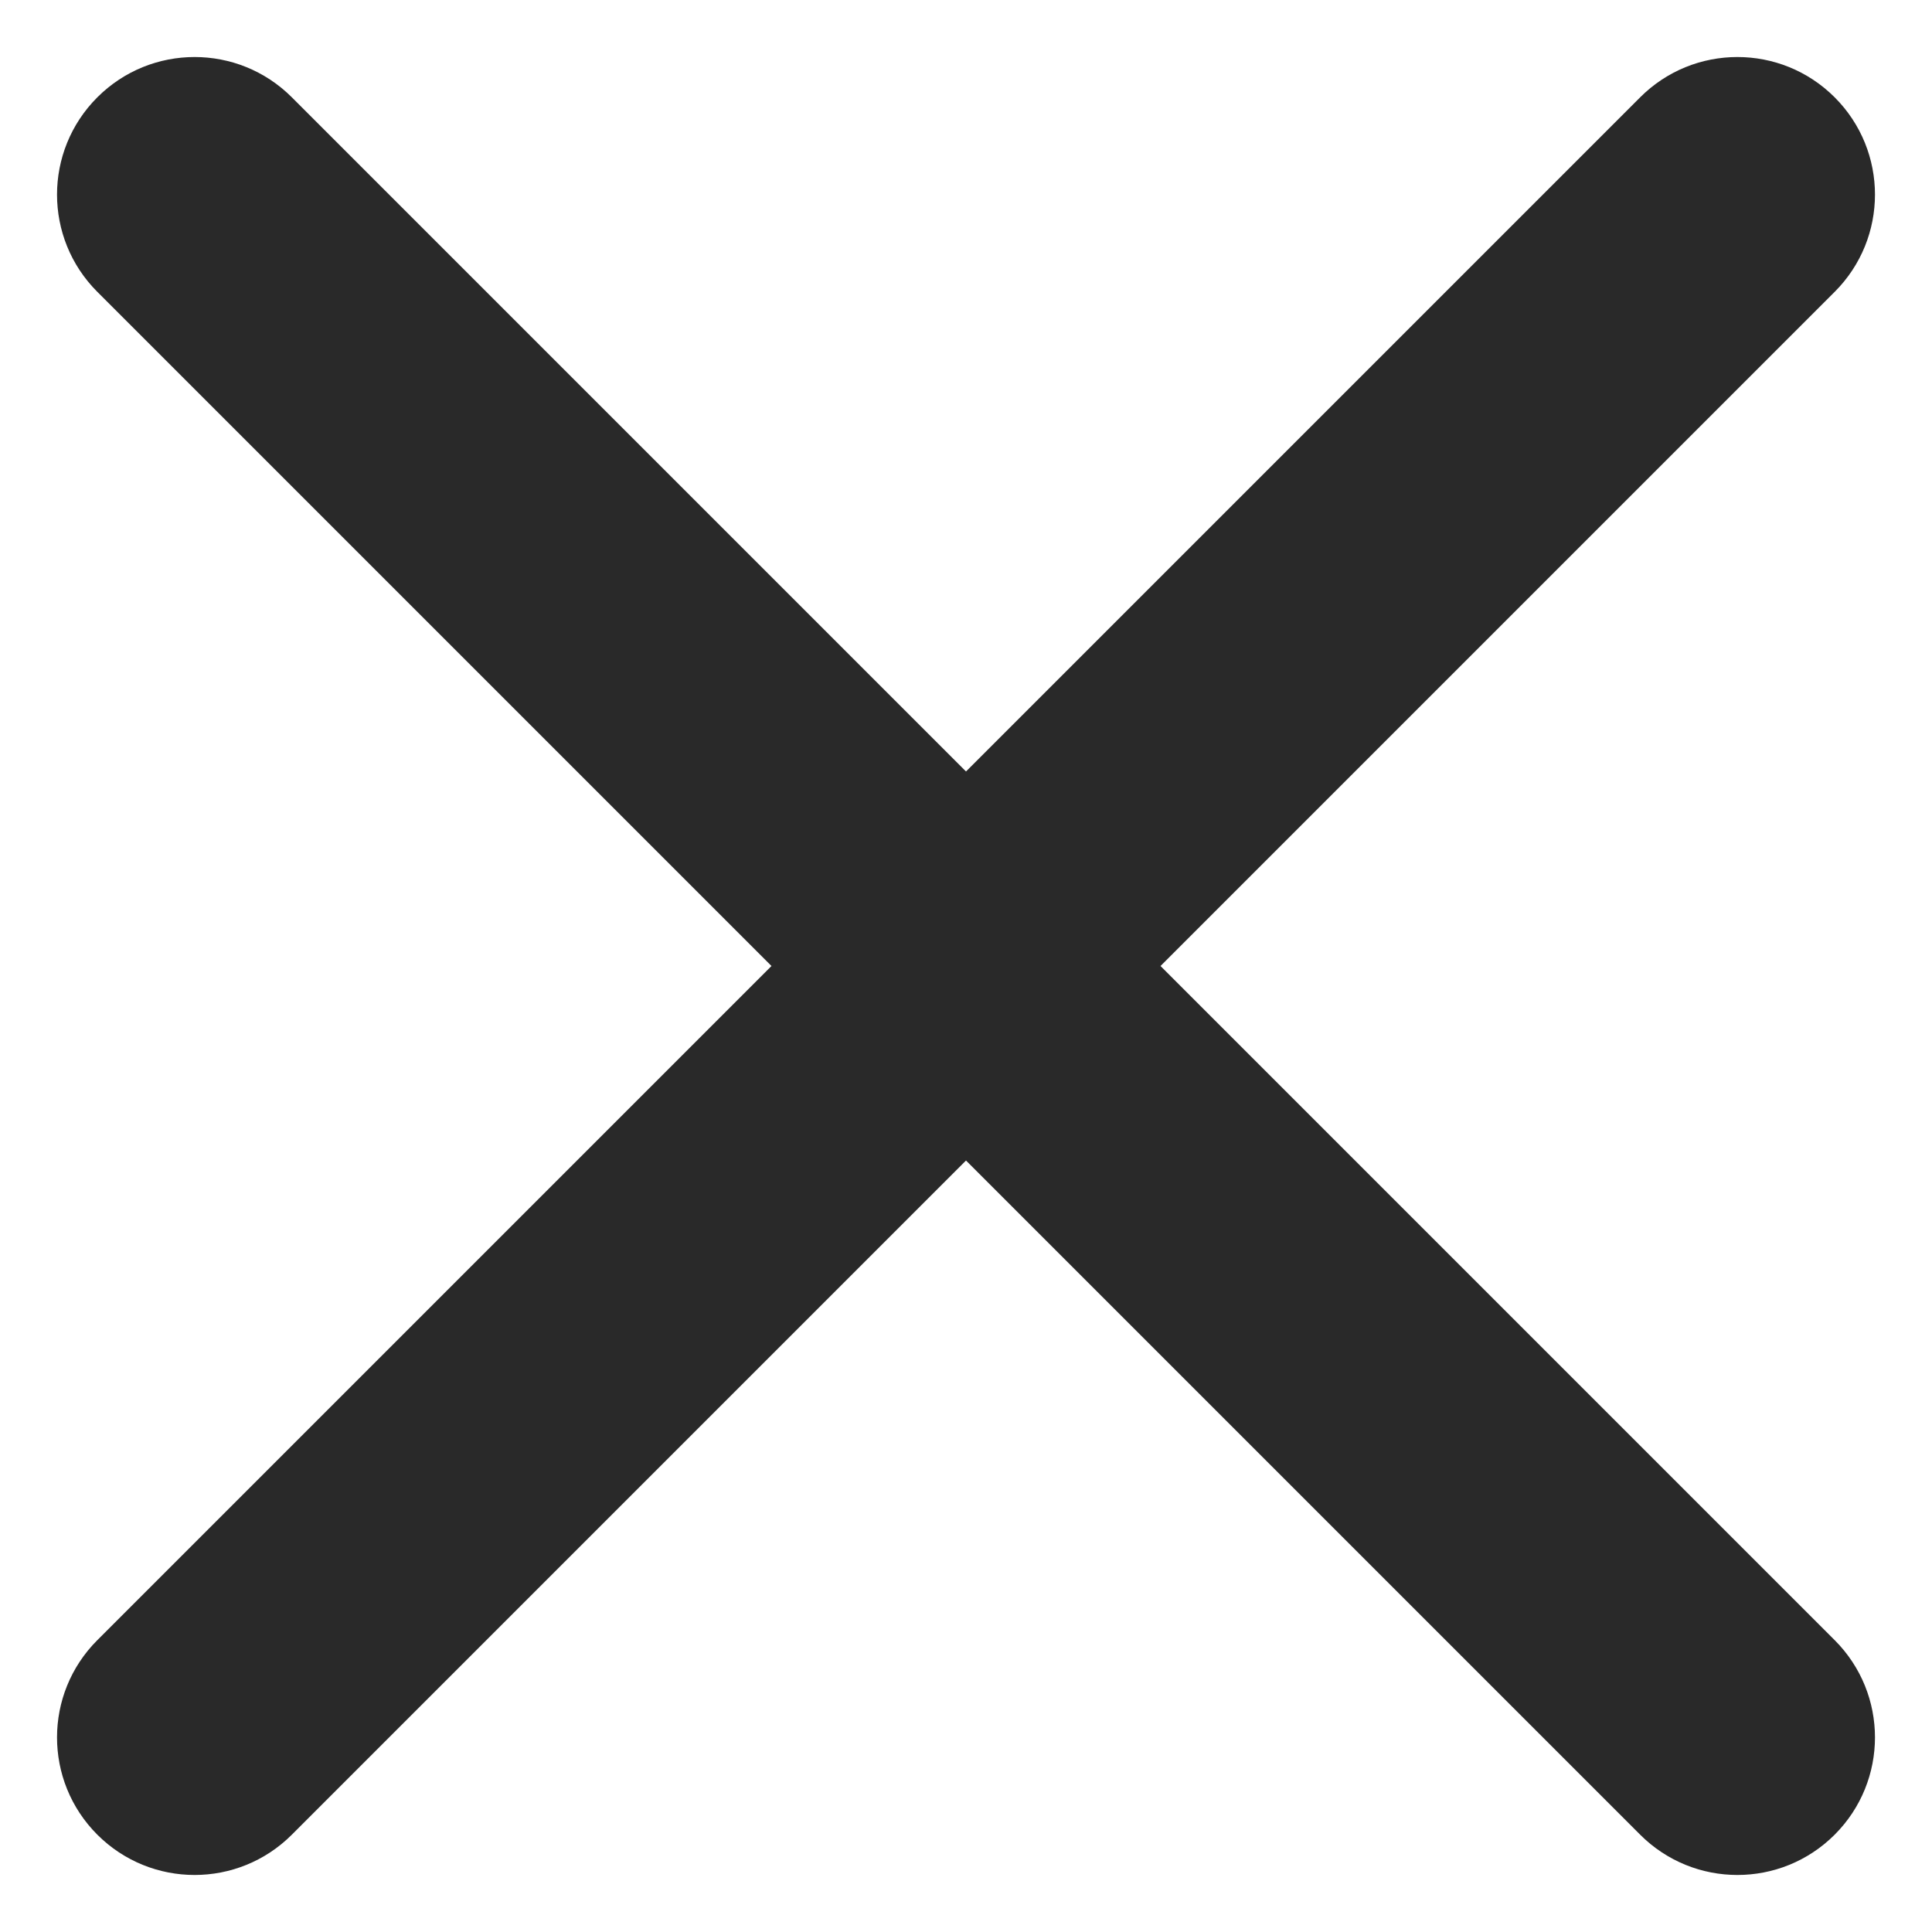
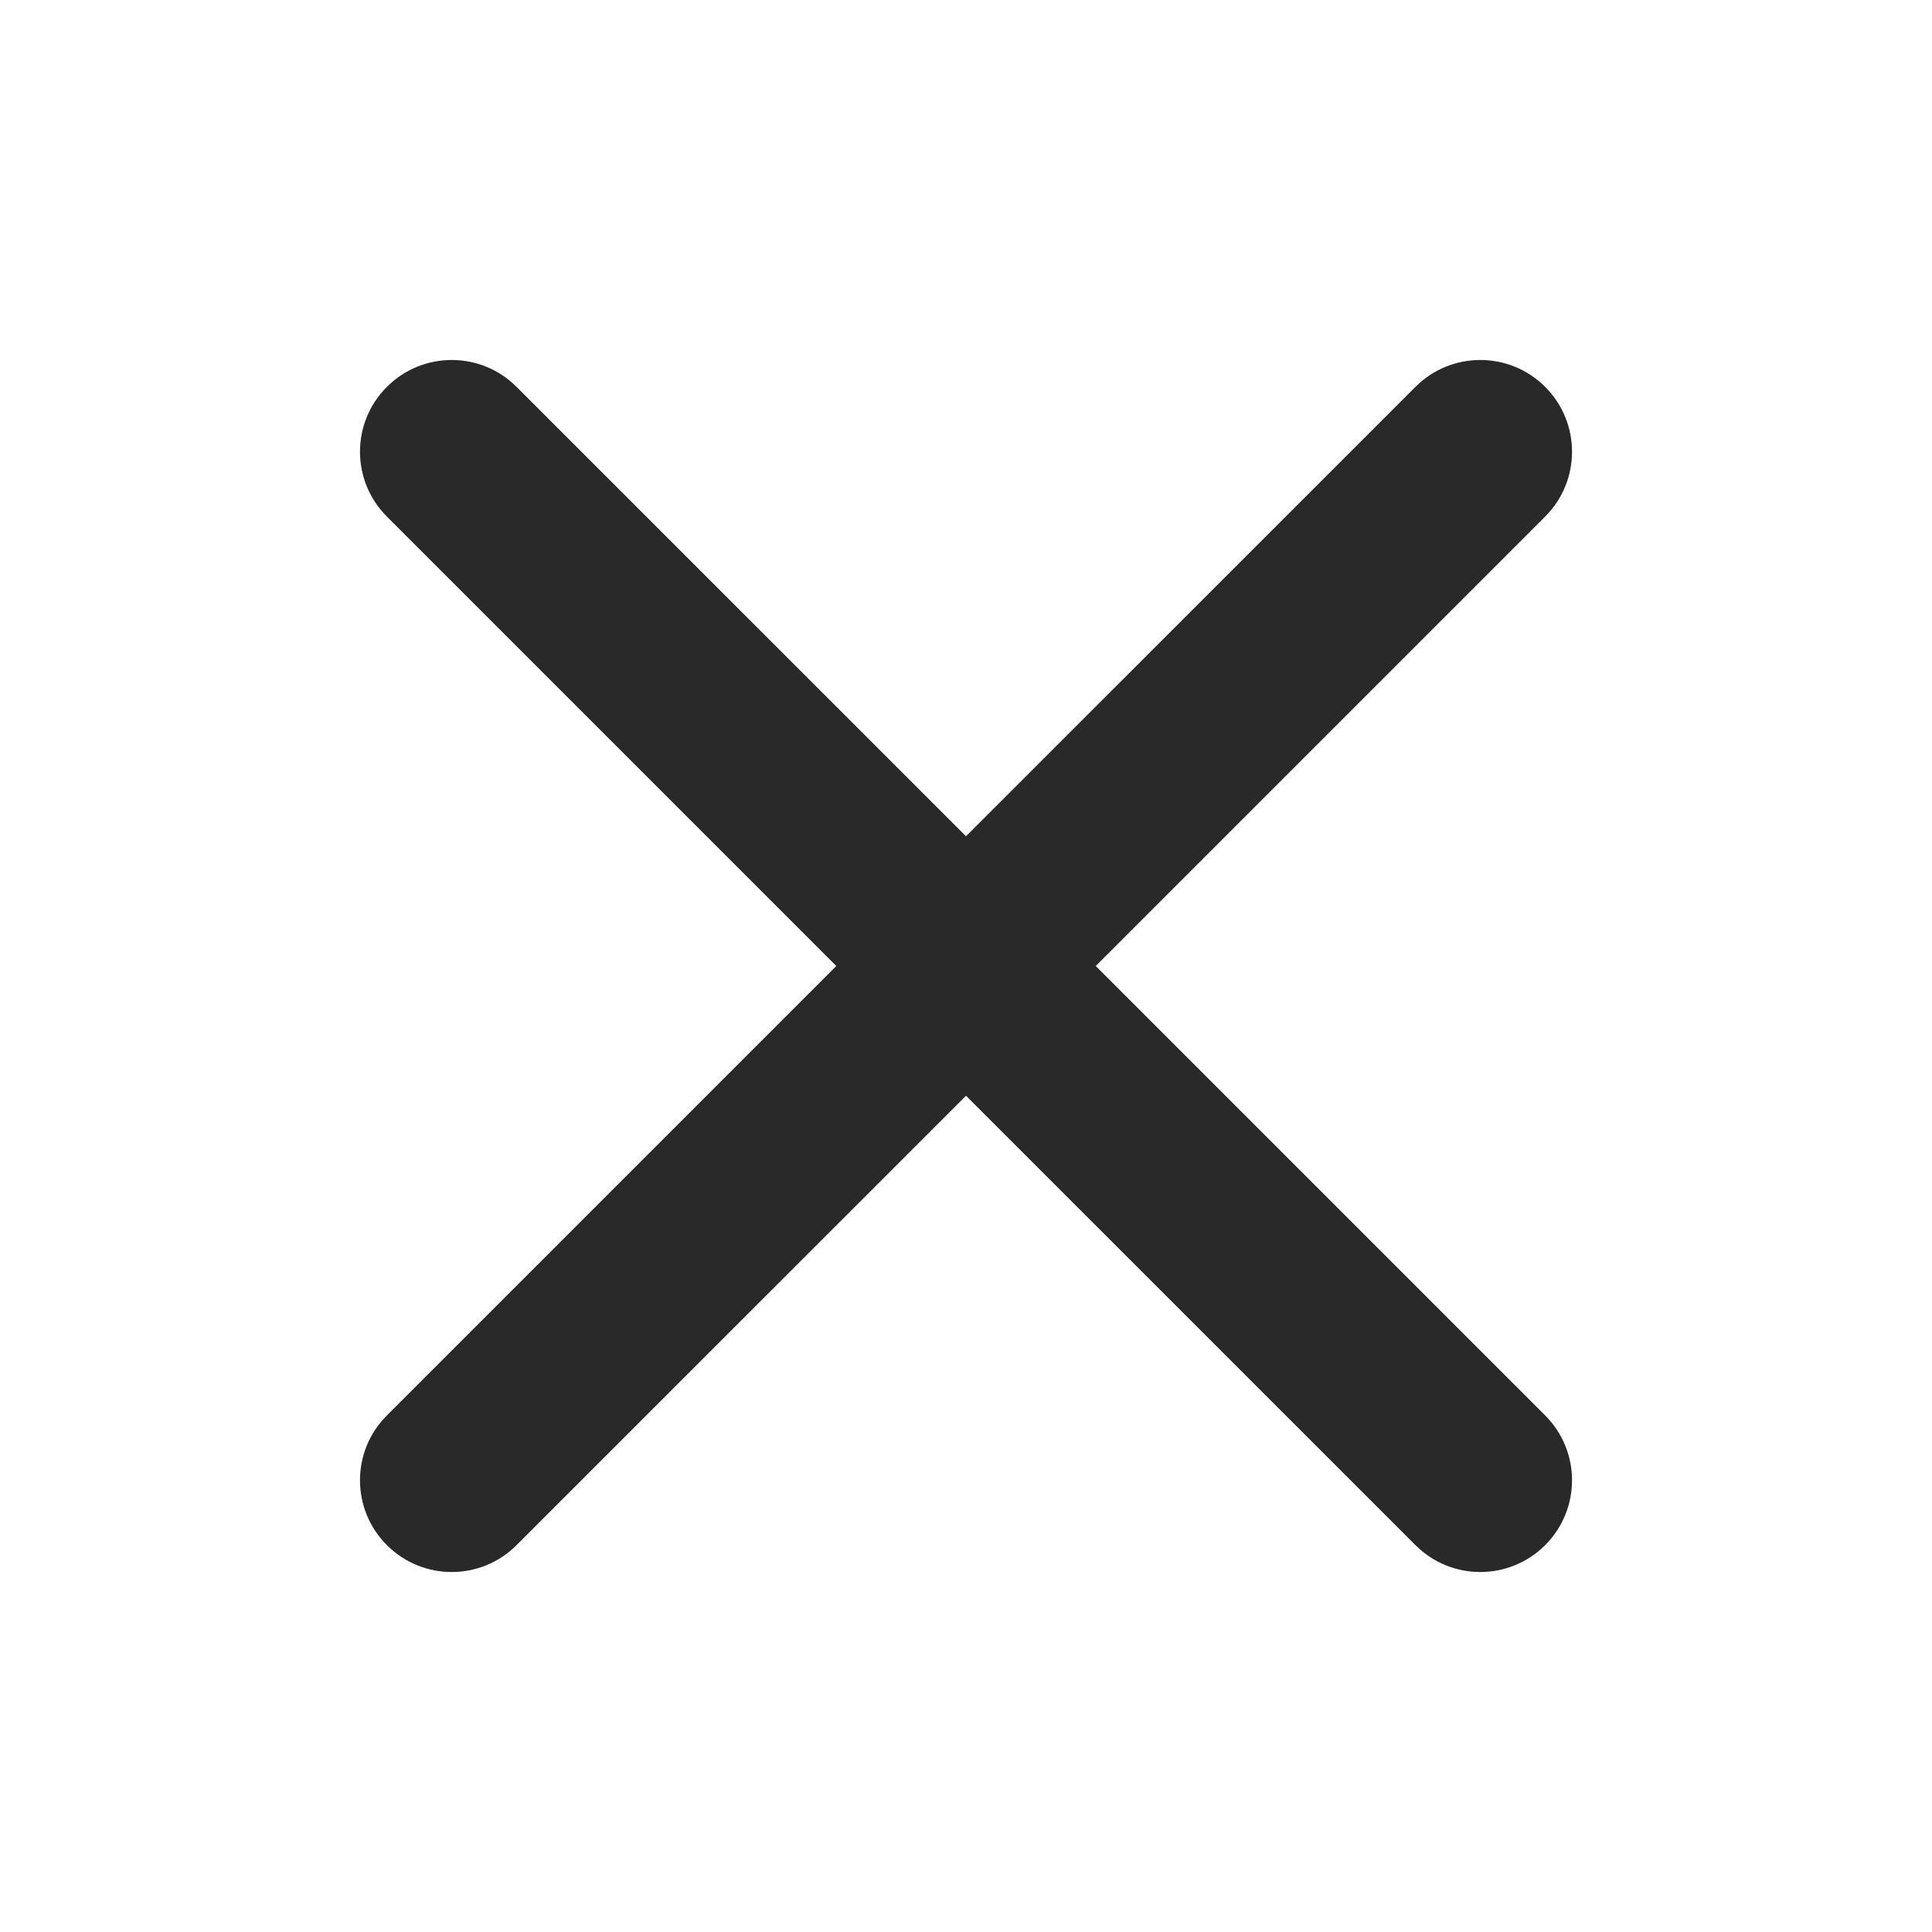
- <svg xmlns="http://www.w3.org/2000/svg" width="16" height="16" viewBox="0 0 16 16" fill="none">
-   <path d="M15.194 2.417C15.639 1.972 15.639 1.251 15.194 0.806C14.749 0.361 14.028 0.361 13.583 0.806L8 6.389L2.417 0.806C1.972 0.361 1.251 0.361 0.806 0.806C0.361 1.251 0.361 1.972 0.806 2.417L6.389 8L0.806 13.583C0.361 14.028 0.361 14.749 0.806 15.194C1.251 15.639 1.972 15.639 2.417 15.194L8 9.611L13.583 15.194C14.028 15.639 14.749 15.639 15.194 15.194C15.639 14.749 15.639 14.028 15.194 13.583L9.611 8L15.194 2.417Z" fill="#292929" />
+ <svg xmlns="http://www.w3.org/2000/svg" width="32" height="32" viewBox="0 0 32 32" fill="none">
+   <path d="M25.593 8.556C26.186 7.963 26.186 7.001 25.593 6.408C24.999 5.814 24.037 5.814 23.444 6.408L16 13.851L8.556 6.408C7.963 5.814 7.001 5.814 6.408 6.408C5.814 7.001 5.814 7.963 6.408 8.556L13.852 16L6.408 23.444C5.814 24.037 5.814 24.999 6.408 25.592C7.001 26.186 7.963 26.186 8.556 25.592L16 18.149L23.444 25.592C24.037 26.186 24.999 26.186 25.593 25.592C26.186 24.999 26.186 24.037 25.593 23.444L18.149 16L25.593 8.556Z" fill="#292929" />
</svg>
